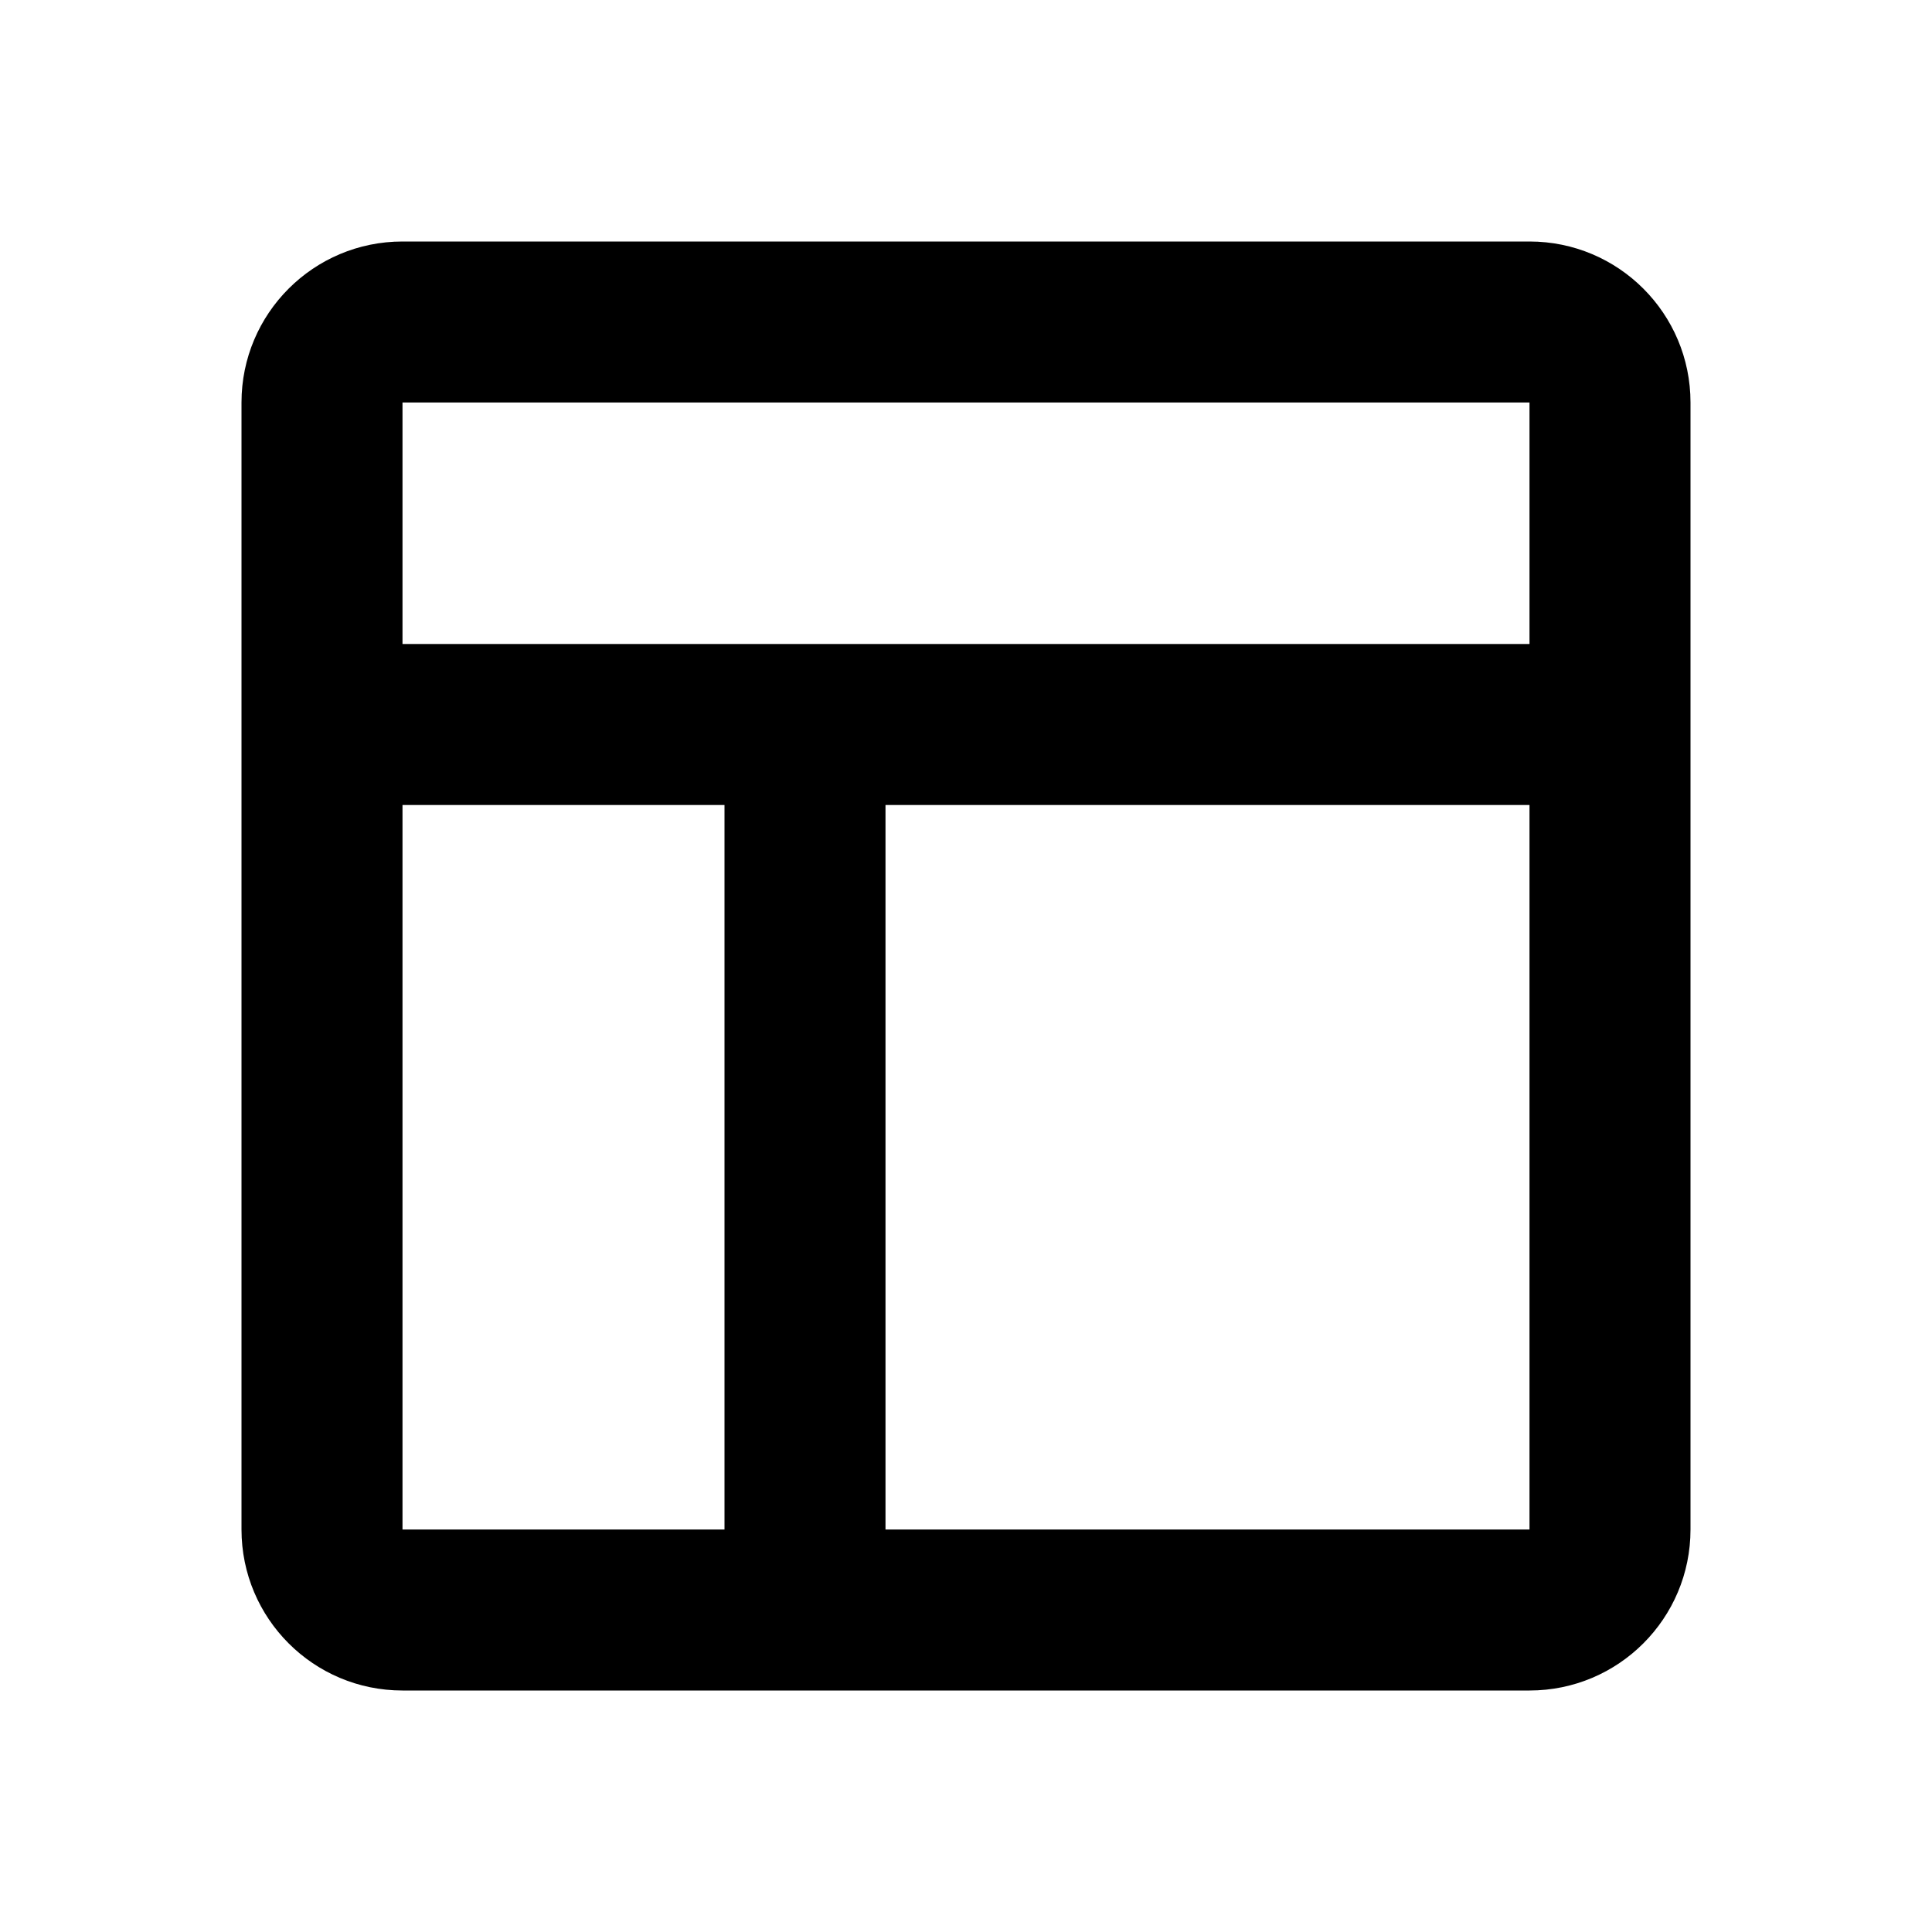
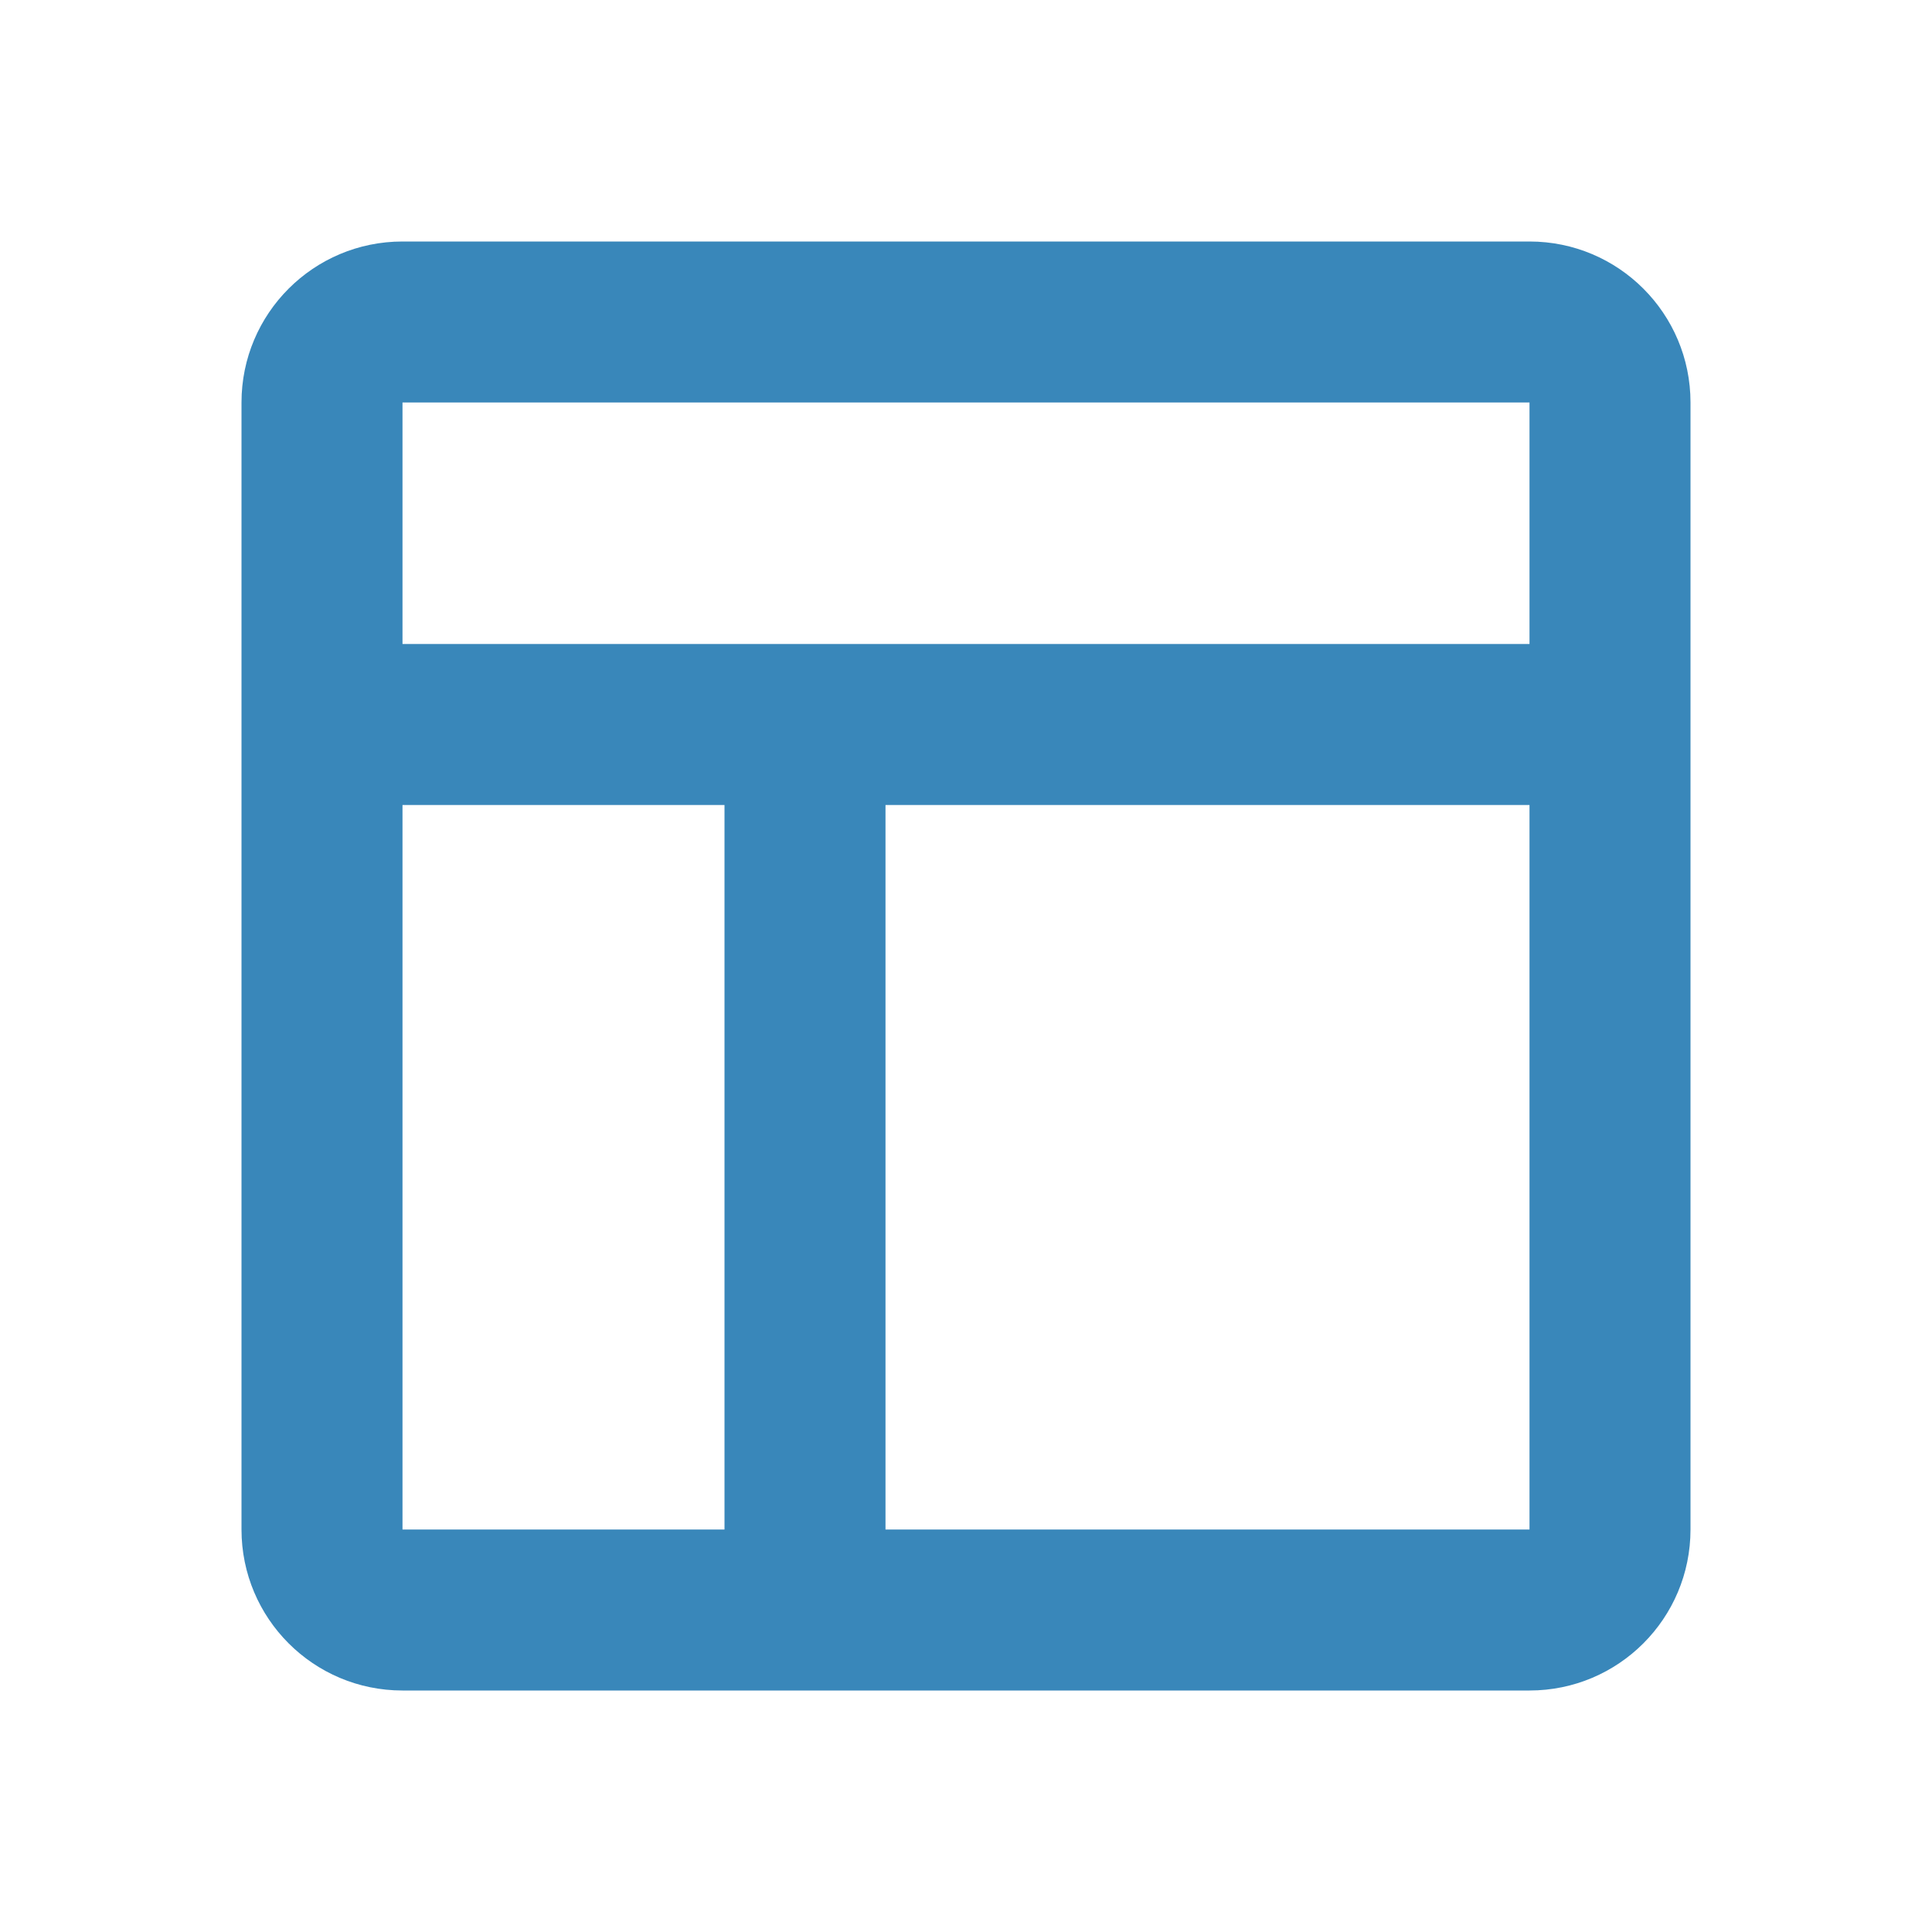
<svg xmlns="http://www.w3.org/2000/svg" width="24" height="24" viewBox="0 0 24 24" fill="none">
  <g id="Dashboard Logo">
    <g id="Design">
      <g id="layout_line">
-         <path id="å½¢ç¶" fill-rule="evenodd" clip-rule="evenodd" d="M3 5C3 3.895 3.895 3 5 3H19C20.105 3 21 3.895 21 5V19C21 20.105 20.105 21 19 21H5C3.895 21 3 20.105 3 19V5ZM19 5H5V8H19V5ZM5 19V10H9V19H5ZM11 19H19V10H11V19Z" fill="#000" />
+         <path id="å½¢ç¶" fill-rule="evenodd" clip-rule="evenodd" d="M3 5C3 3.895 3.895 3 5 3H19C20.105 3 21 3.895 21 5V19C21 20.105 20.105 21 19 21H5C3.895 21 3 20.105 3 19V5ZM19 5H5V8H19V5ZM5 19V10H9V19H5ZM11 19H19V10H11V19Z" fill="#3987ba" />
      </g>
    </g>
  </g>
</svg>
